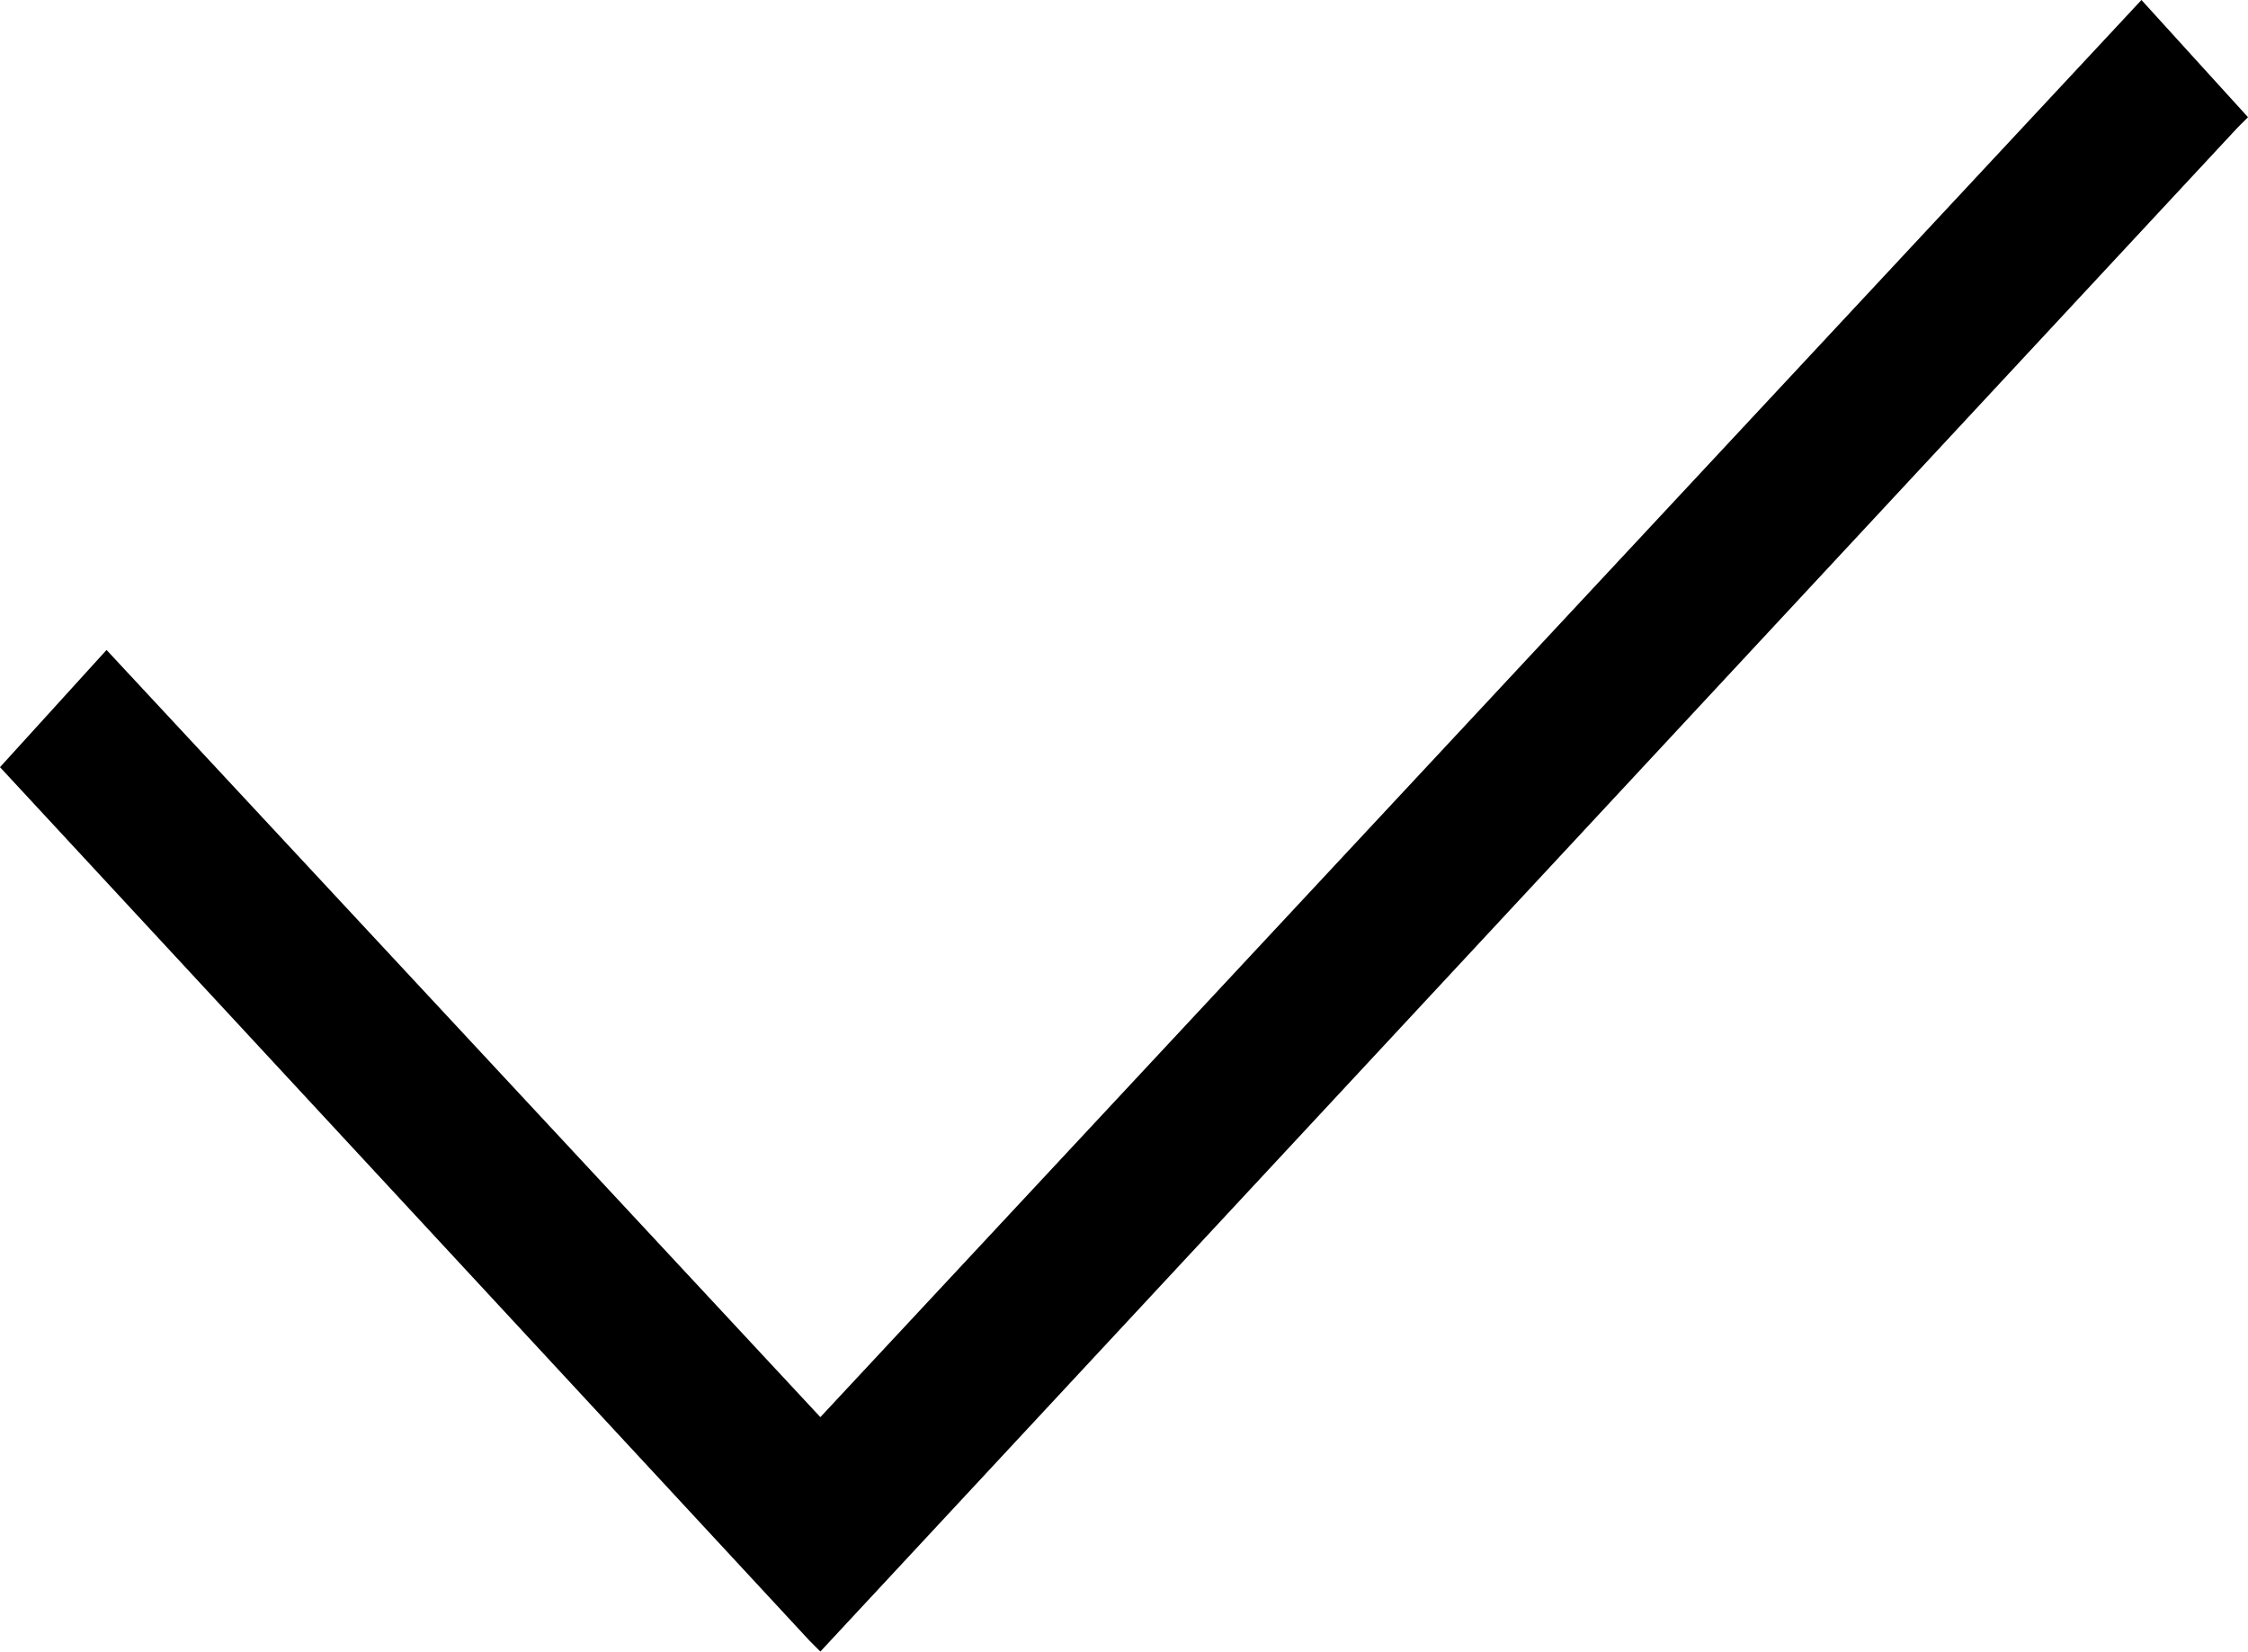
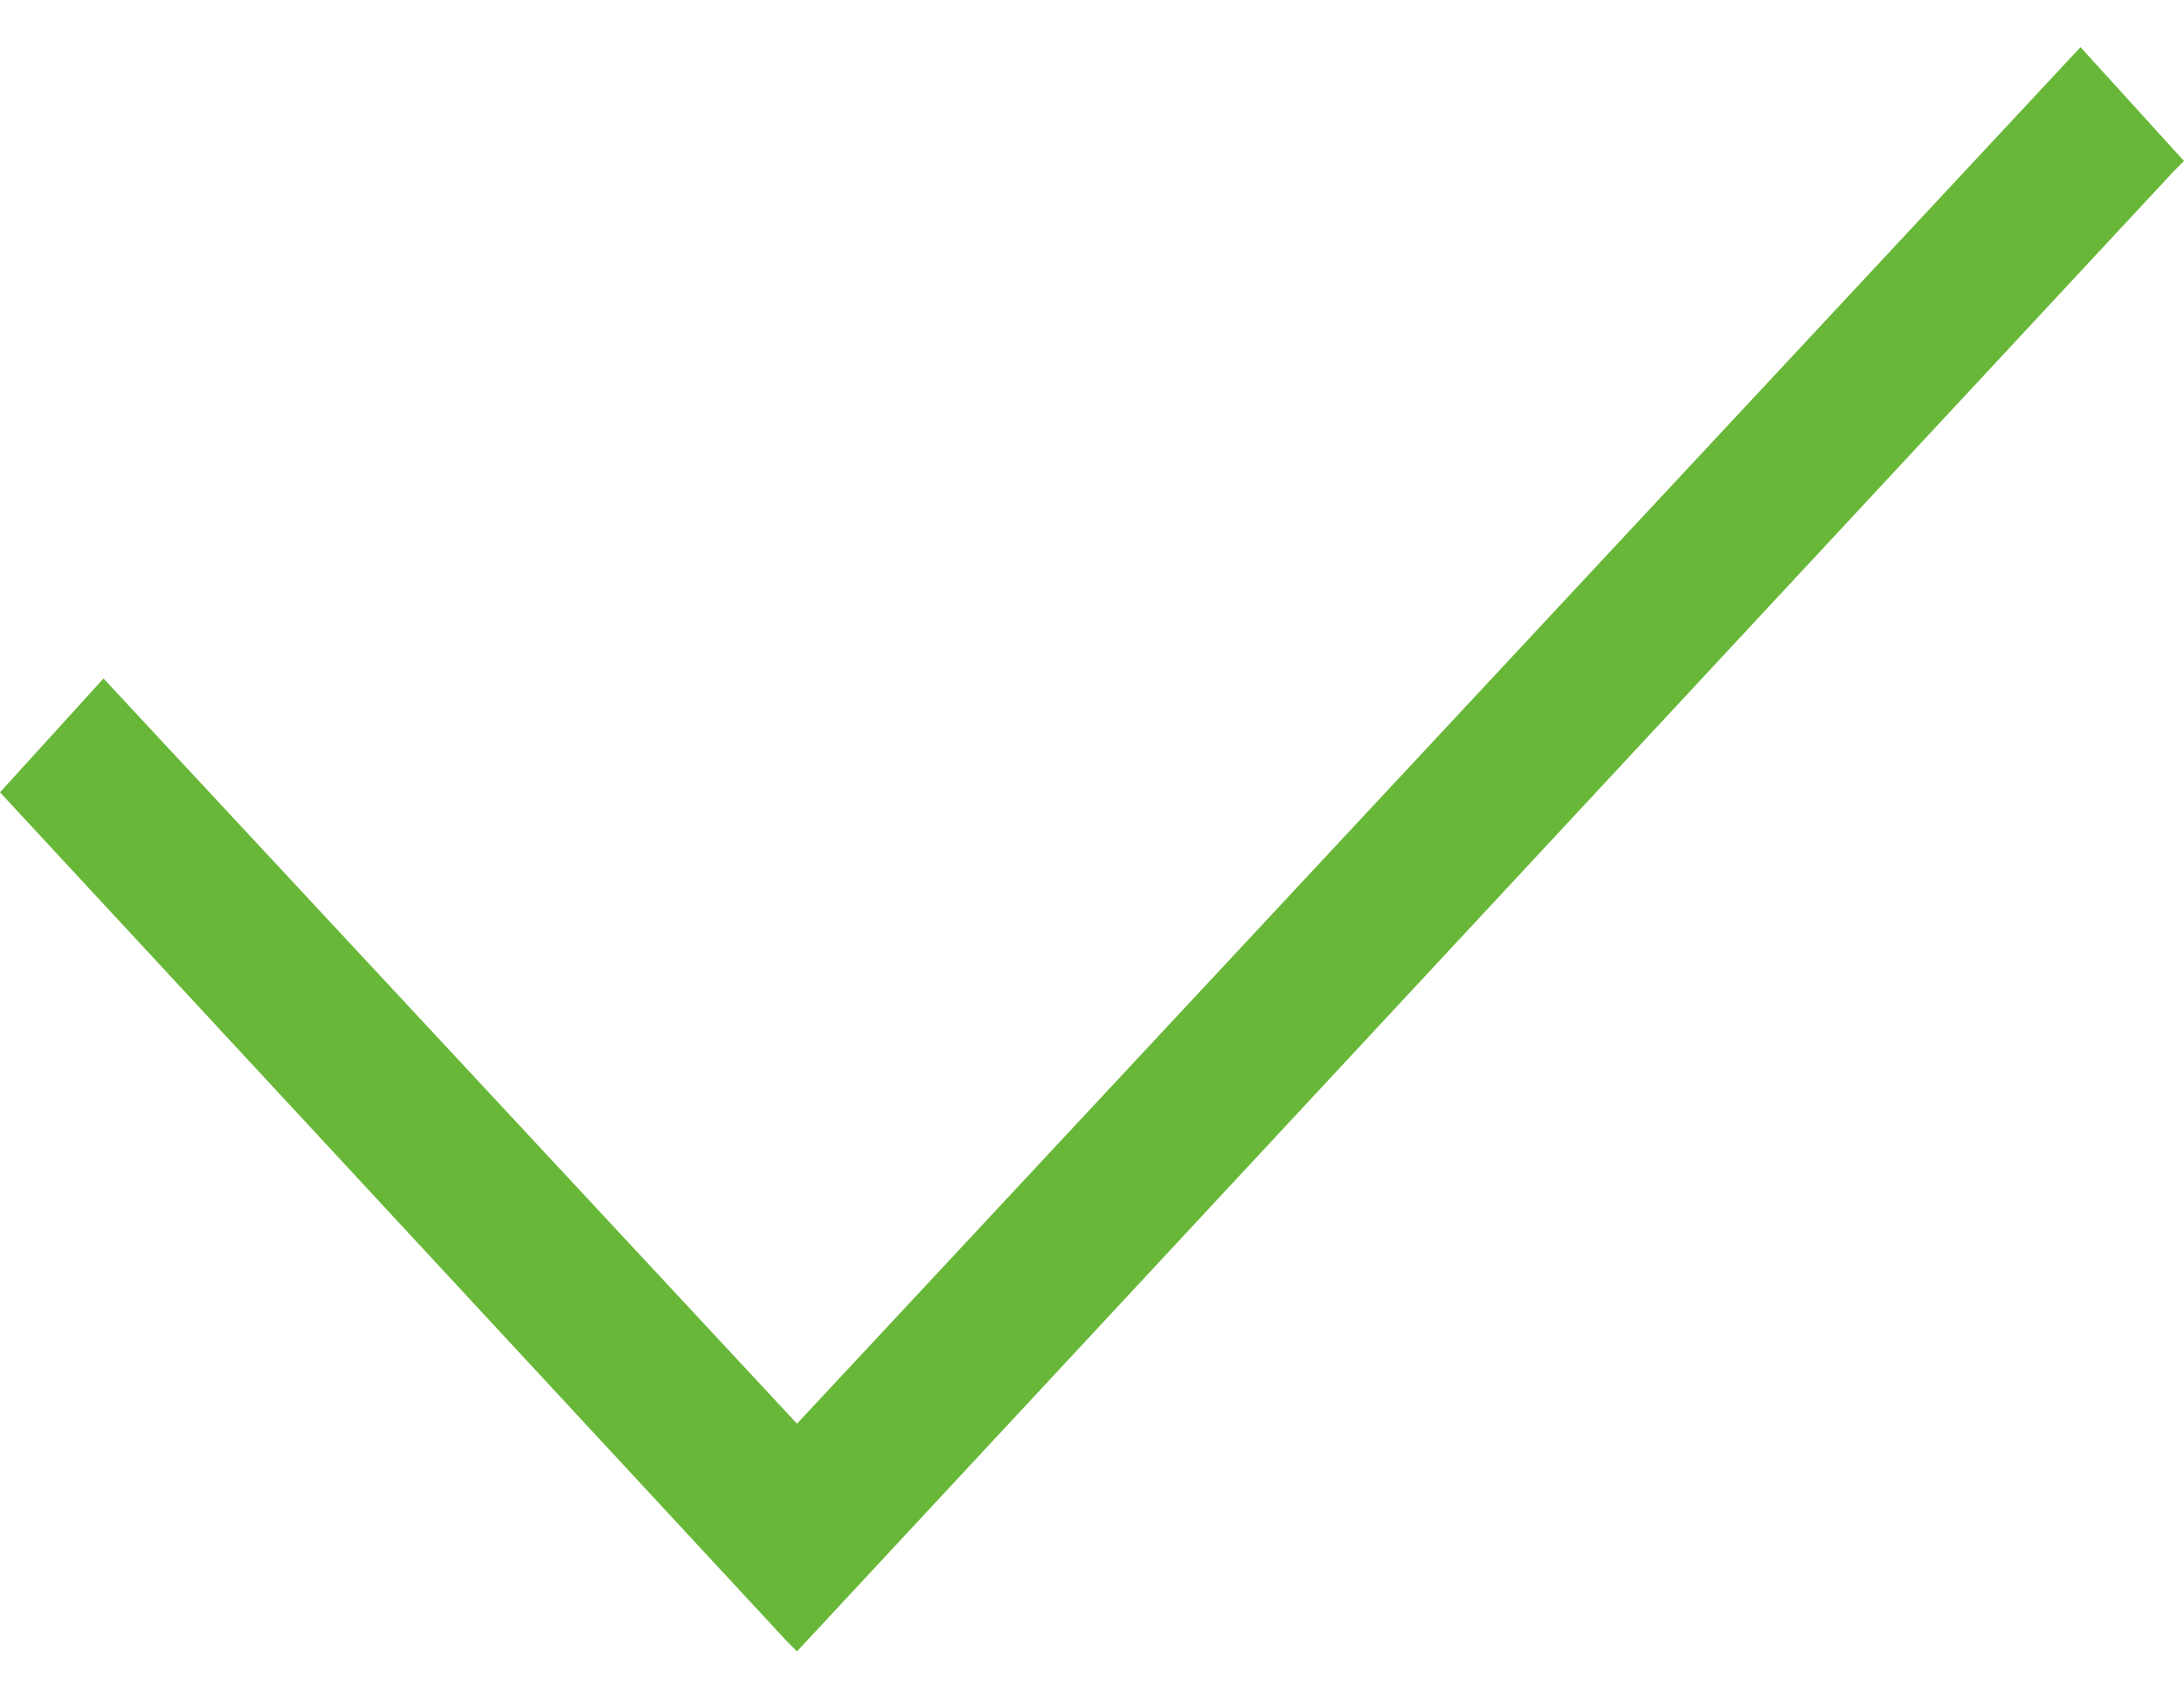
- <svg xmlns="http://www.w3.org/2000/svg" version="1.1" id="Layer_1" x="0px" y="0px" viewBox="0 0 21.1 15.5" style="enable-background:new 0 0 21.1 15.5;" xml:space="preserve">
+ <svg xmlns="http://www.w3.org/2000/svg" width="18" height="14" fill="#68B738" version="1.1" id="Layer_1" x="0px" y="0px" viewBox="0 0 21.1 15.5" style="enable-background:new 0 0 21.1 15.5;" xml:space="preserve">
  <polygon points="20.1,0 7.7,13.3 1,6.1 0,7.2 7.6,15.4 7.7,15.5 21,1.2 21.1,1.1 " />
</svg>
